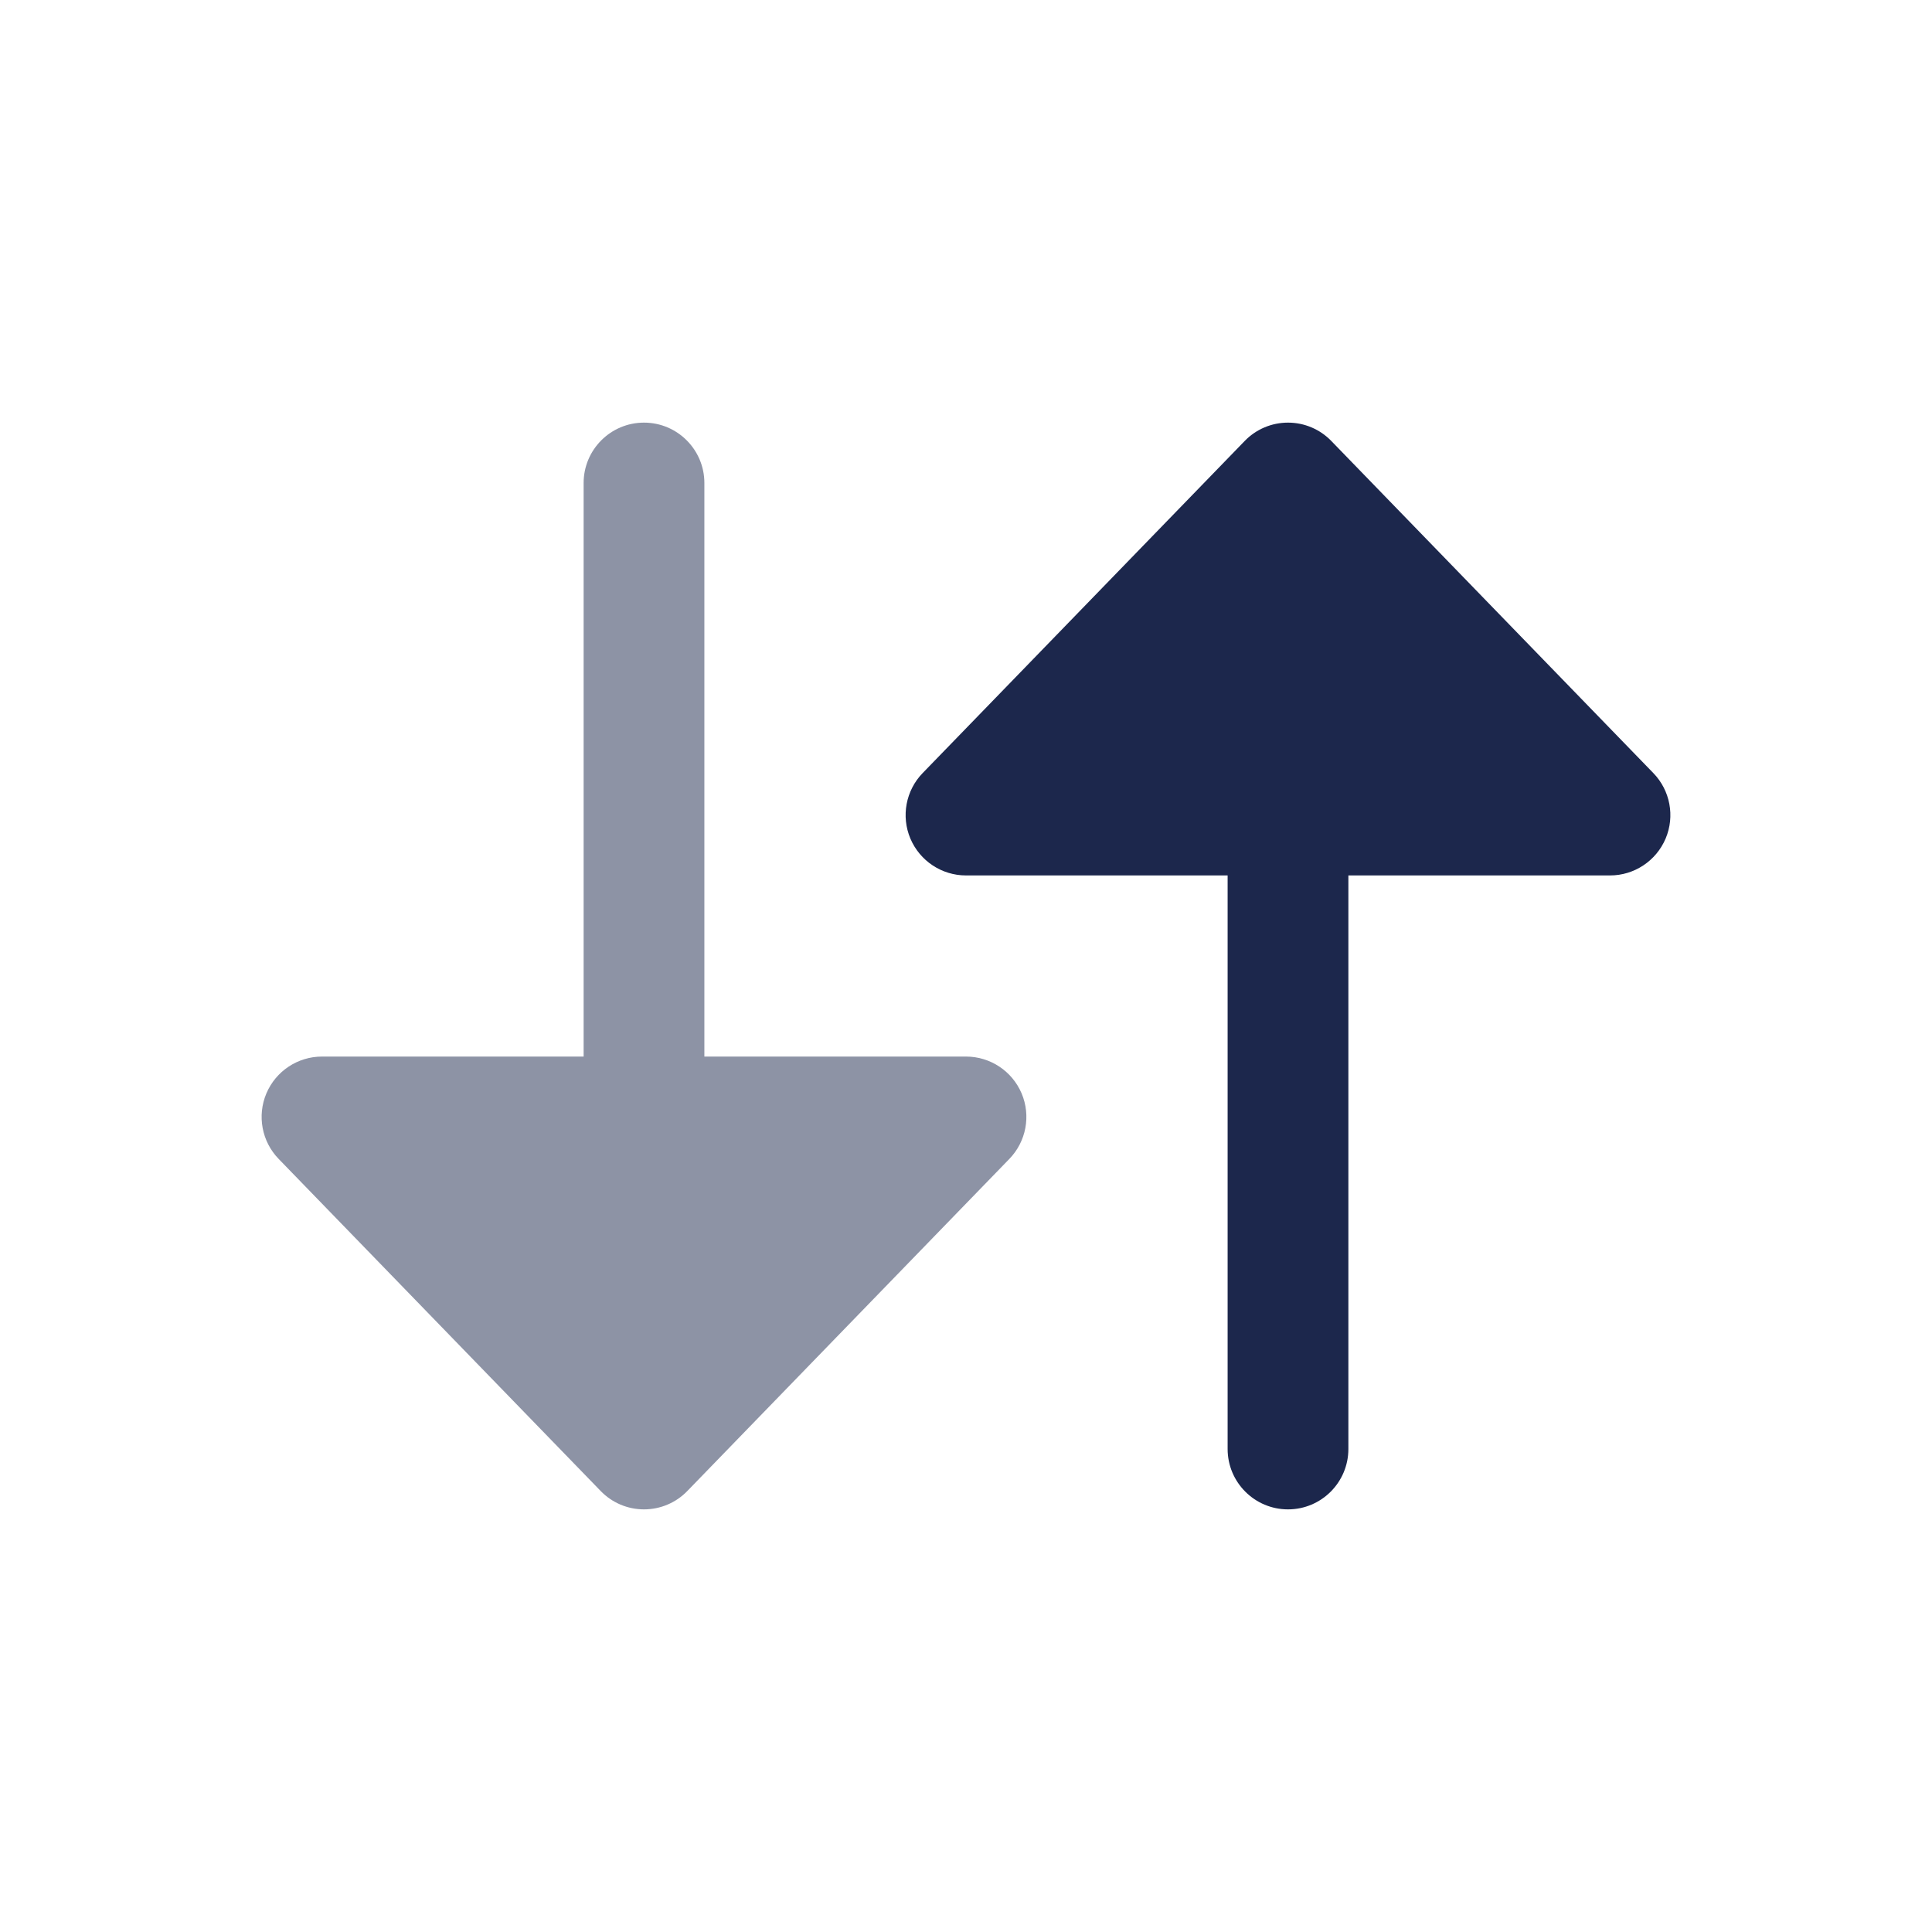
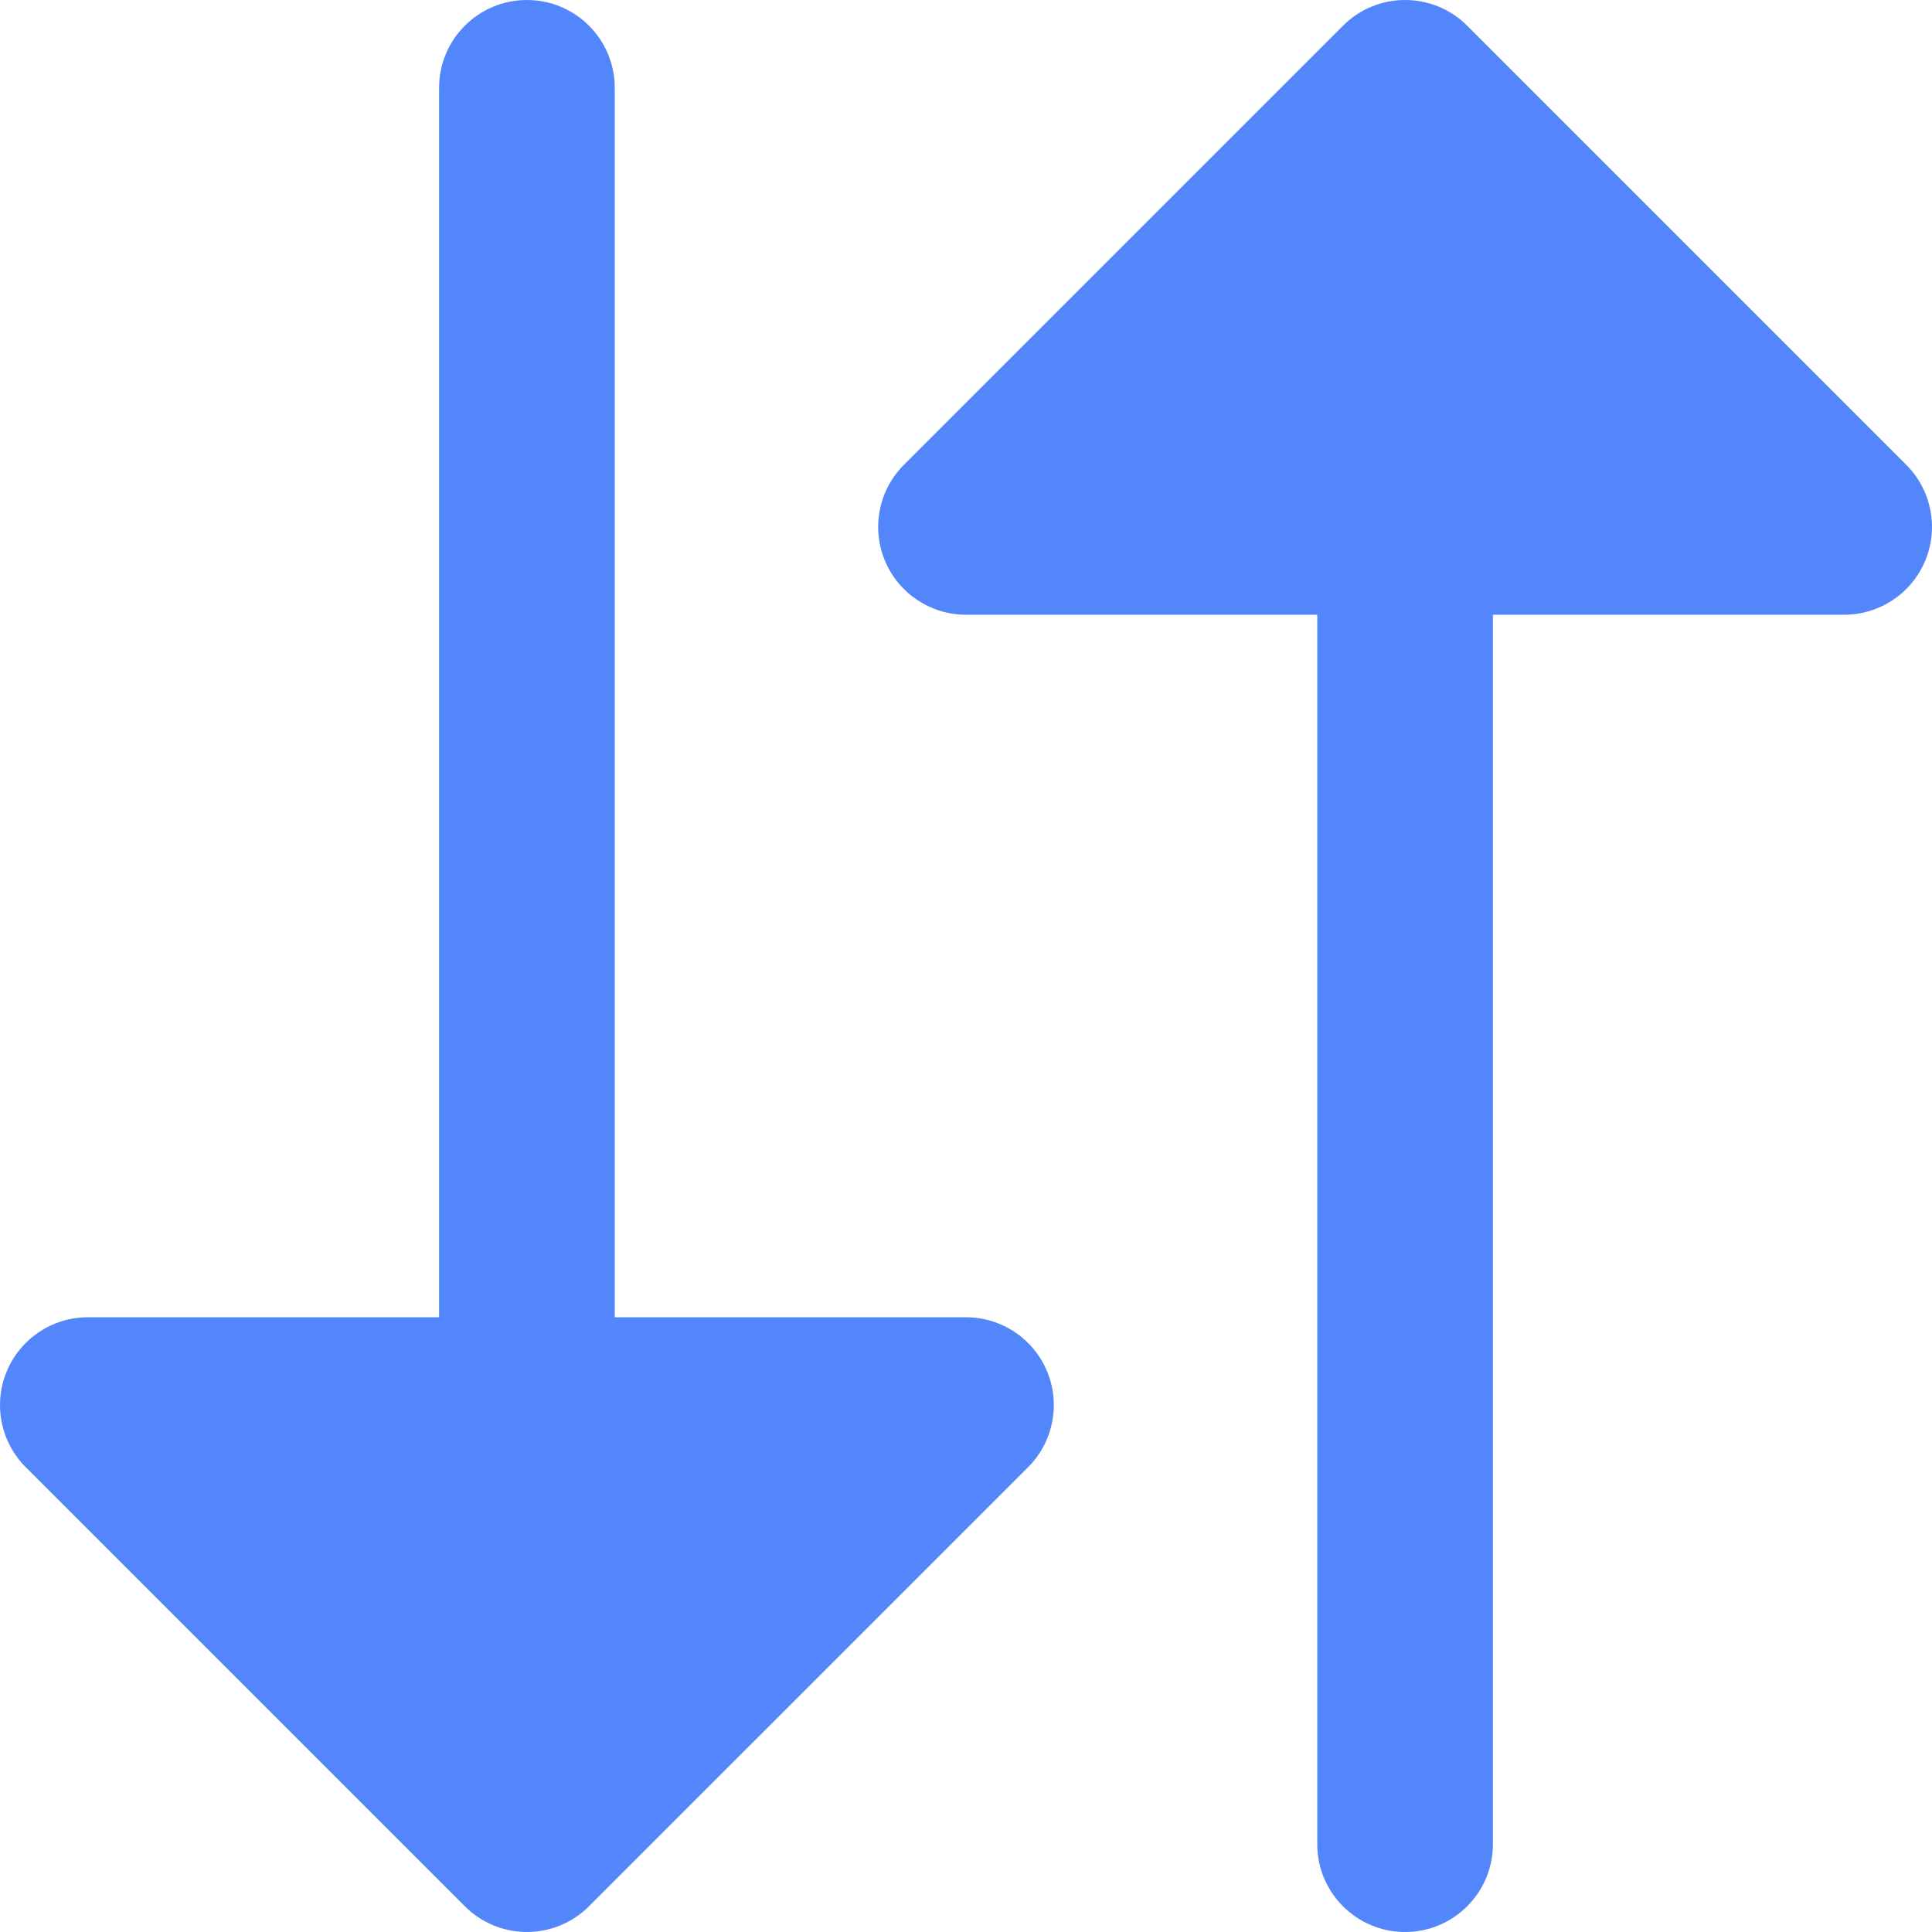
- <svg xmlns="http://www.w3.org/2000/svg" width="800px" height="800px" viewBox="0 0 24 24" fill="none">
-   <path d="M20 10.875C20.301 10.875 20.573 10.695 20.691 10.417C20.808 10.14 20.748 9.819 20.538 9.603L16.538 5.478C16.397 5.332 16.203 5.25 16 5.25C15.797 5.25 15.603 5.332 15.462 5.478L11.462 9.603C11.252 9.819 11.192 10.14 11.309 10.417C11.427 10.695 11.699 10.875 12 10.875H15.25V18C15.25 18.414 15.586 18.75 16 18.75C16.414 18.75 16.75 18.414 16.75 18L16.75 10.875H20Z" fill="#1C274C" />
-   <path opacity="0.5" d="M12 13.125C12.301 13.125 12.573 13.305 12.691 13.583C12.808 13.86 12.748 14.181 12.538 14.397L8.538 18.522C8.397 18.668 8.203 18.75 8 18.75C7.797 18.75 7.603 18.668 7.462 18.522L3.462 14.397C3.252 14.181 3.192 13.86 3.309 13.583C3.427 13.305 3.699 13.125 4 13.125H7.25L7.25 6C7.25 5.586 7.586 5.25 8 5.25C8.414 5.25 8.75 5.586 8.75 6L8.75 13.125L12 13.125Z" fill="#1C274C" />
+ <svg xmlns="http://www.w3.org/2000/svg" height="800px" width="800px" version="1.1" id="Layer_1" viewBox="0 0 512.002 512.002" xml:space="preserve">
+   <g>
+     <path style="fill:#5286FA;" d="M256.001,349.09h-93.091V23.273C162.911,10.42,152.489,0,139.638,0   c-12.854,0-23.273,10.42-23.273,23.273V349.09H23.275c-9.411,0-17.9,5.671-21.501,14.367c-3.601,8.696-1.61,18.707,5.046,25.363   l116.362,116.363c4.364,4.364,10.283,6.816,16.457,6.816c6.172,0,12.091-2.453,16.454-6.817l116.363-116.363   c6.658-6.656,8.648-16.666,5.046-25.363C273.9,354.761,265.413,349.09,256.001,349.09z" />
+     <path style="fill:#5286FA;" d="M505.182,123.181L388.818,6.817c-9.087-9.089-23.823-9.089-32.912,0L239.543,123.181   c-6.654,6.656-8.645,16.666-5.046,25.363c3.603,8.696,12.089,14.367,21.502,14.367h93.091v325.819   c0,12.853,10.418,23.273,23.273,23.273c12.851,0,23.273-10.42,23.273-23.273v-325.82h93.091c9.411,0,17.898-5.671,21.499-14.367   C513.83,139.845,511.839,129.837,505.182,123.181z" />
+   </g>
</svg>
